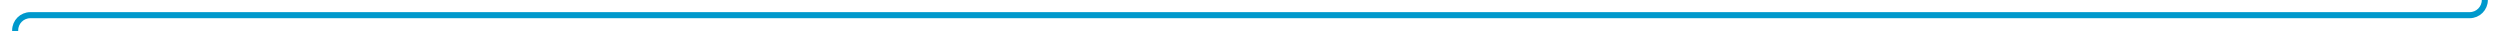
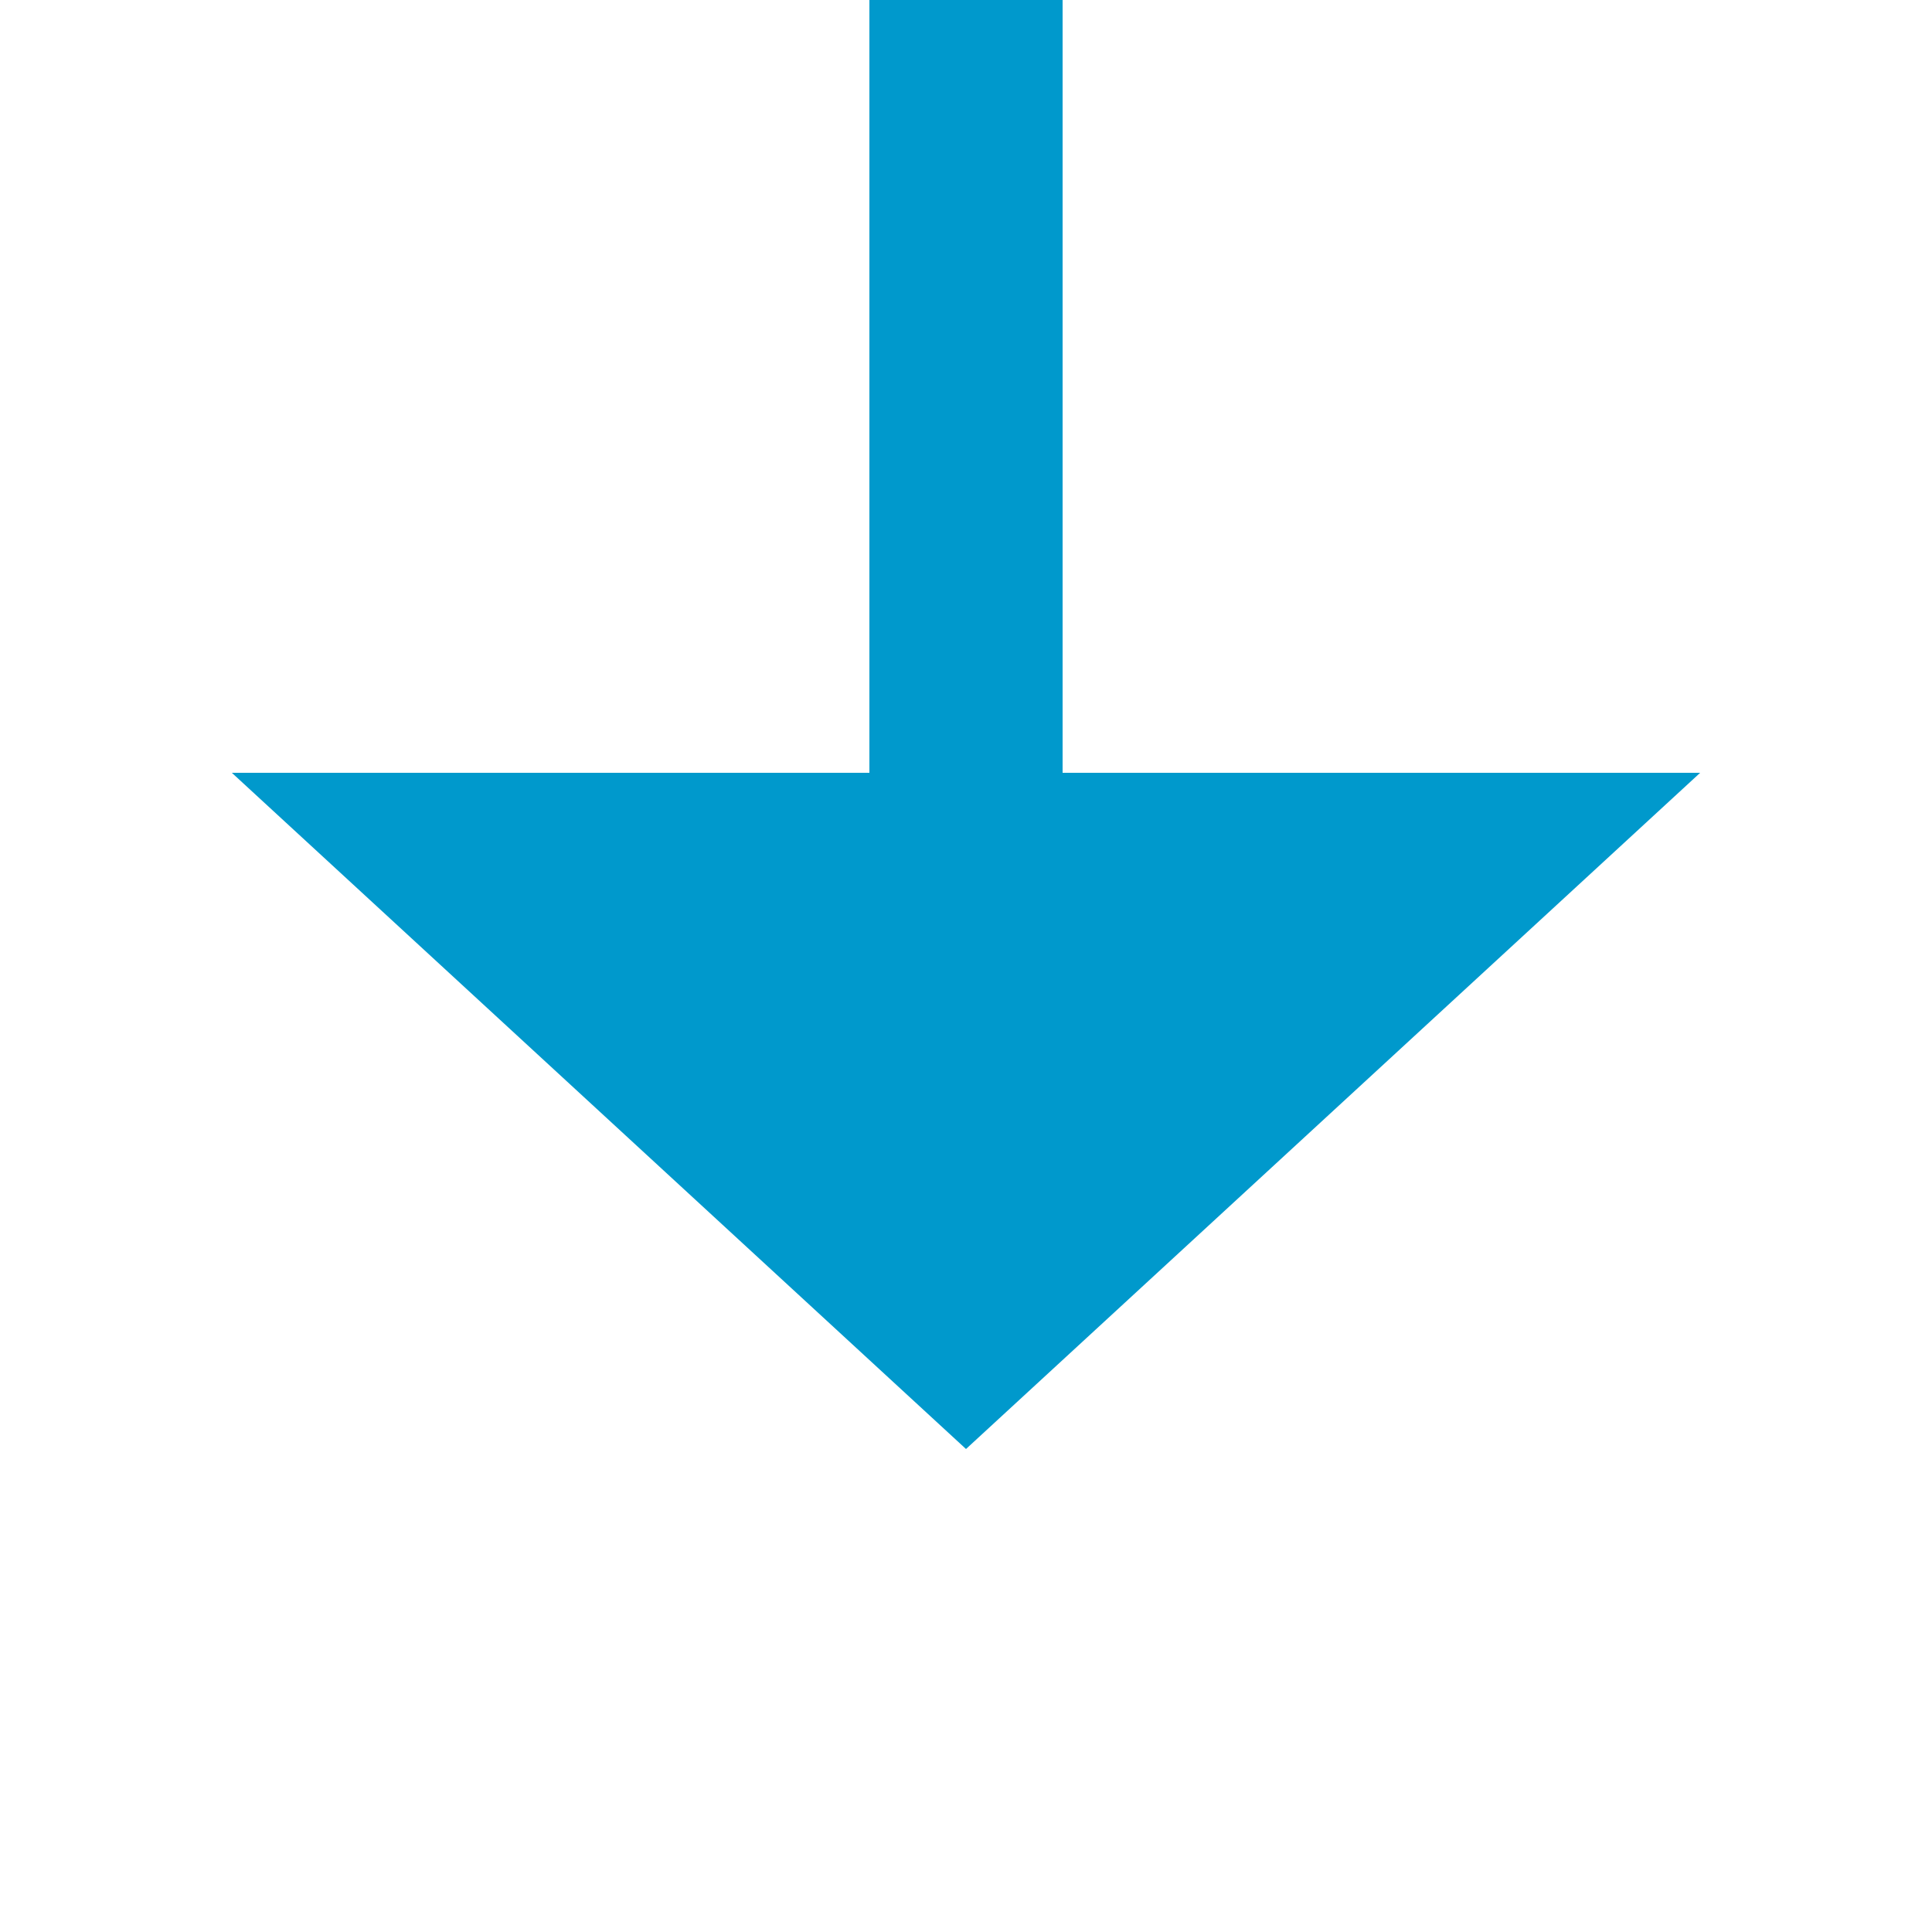
- <svg xmlns="http://www.w3.org/2000/svg" version="1.1" width="824px" height="10px" preserveAspectRatio="xMinYMid meet" viewBox="521 118  824 8">
-   <path d="M 526 160  L 526 127  A 5 5 0 0 1 531 122 L 1335 122  A 5 5 0 0 0 1340 117 L 1340 84  " stroke-width="2" stroke="#0099cc" fill="none" />
+ <svg xmlns="http://www.w3.org/2000/svg" version="1.1" width="20px" height="20px" preserveAspectRatio="xMinYMid meet" viewBox="1151 593  20 18">
+   <path d="M 1161 561  L 1161 601  " stroke-width="2" stroke="#0099cc" fill="none" />
+   <path d="M 1153.4 600  L 1161 607  L 1168.6 600  L 1153.4 600  Z " fill-rule="nonzero" fill="#0099cc" stroke="none" />
</svg>
